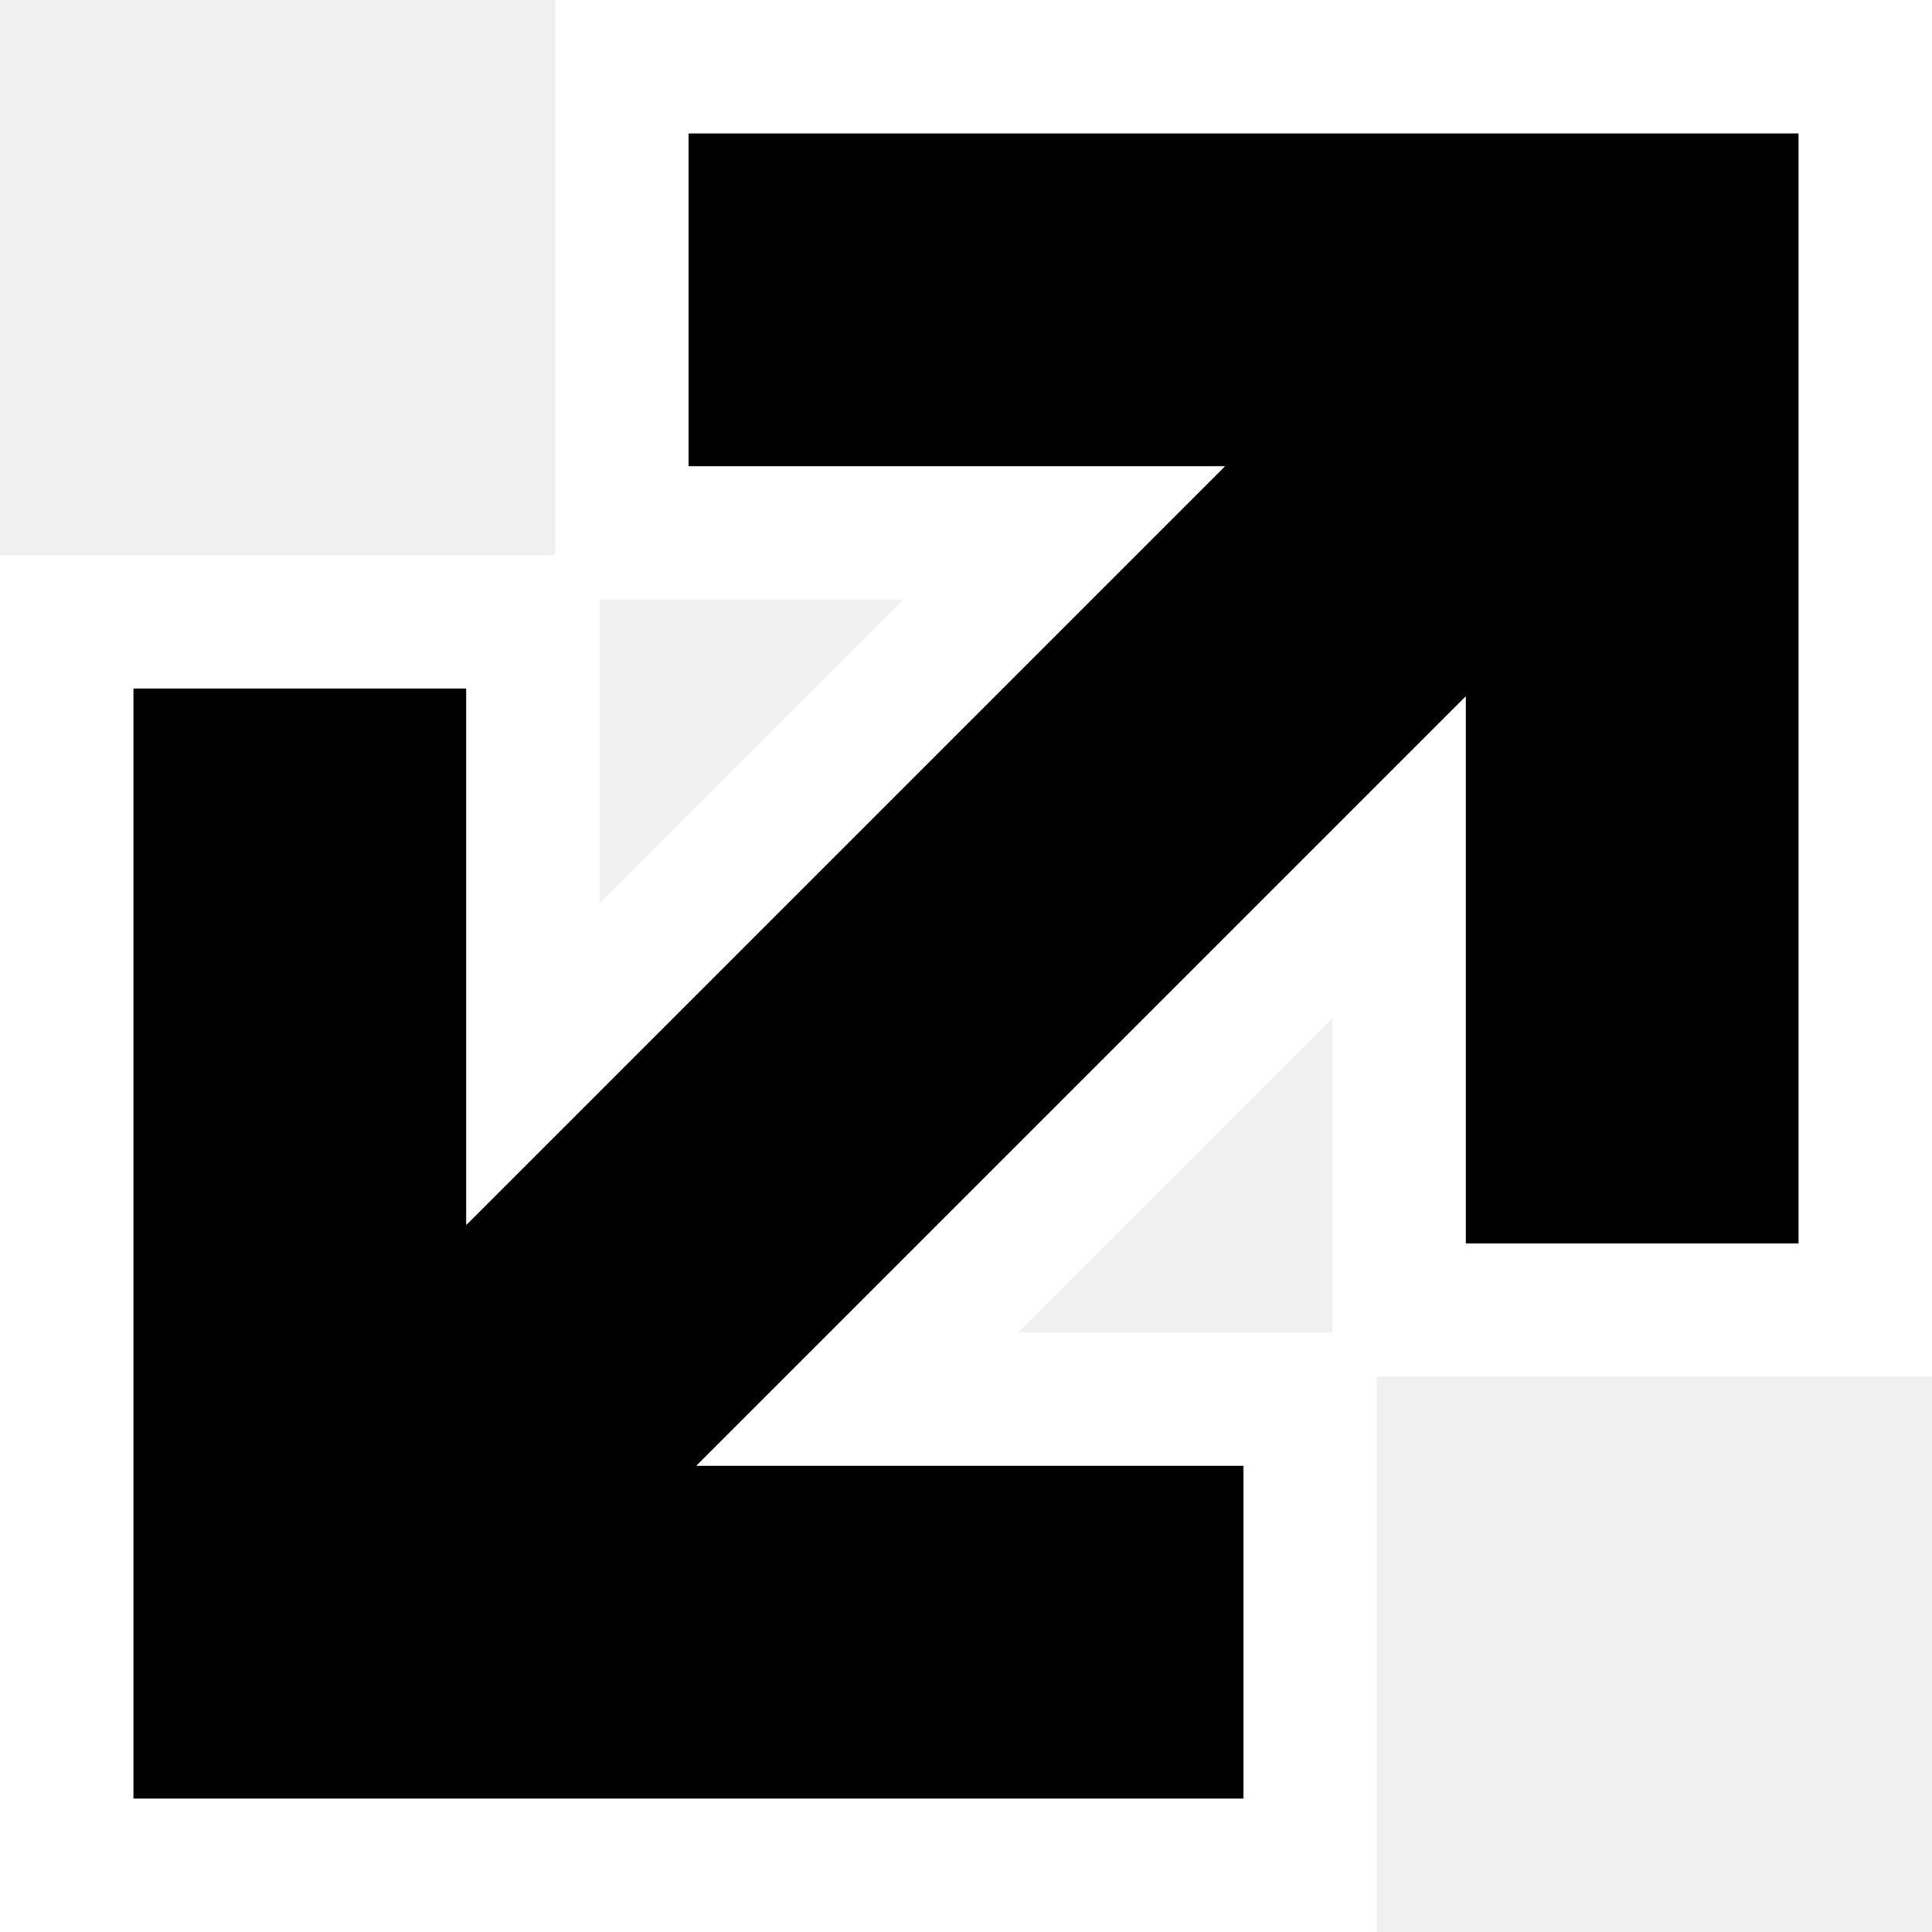
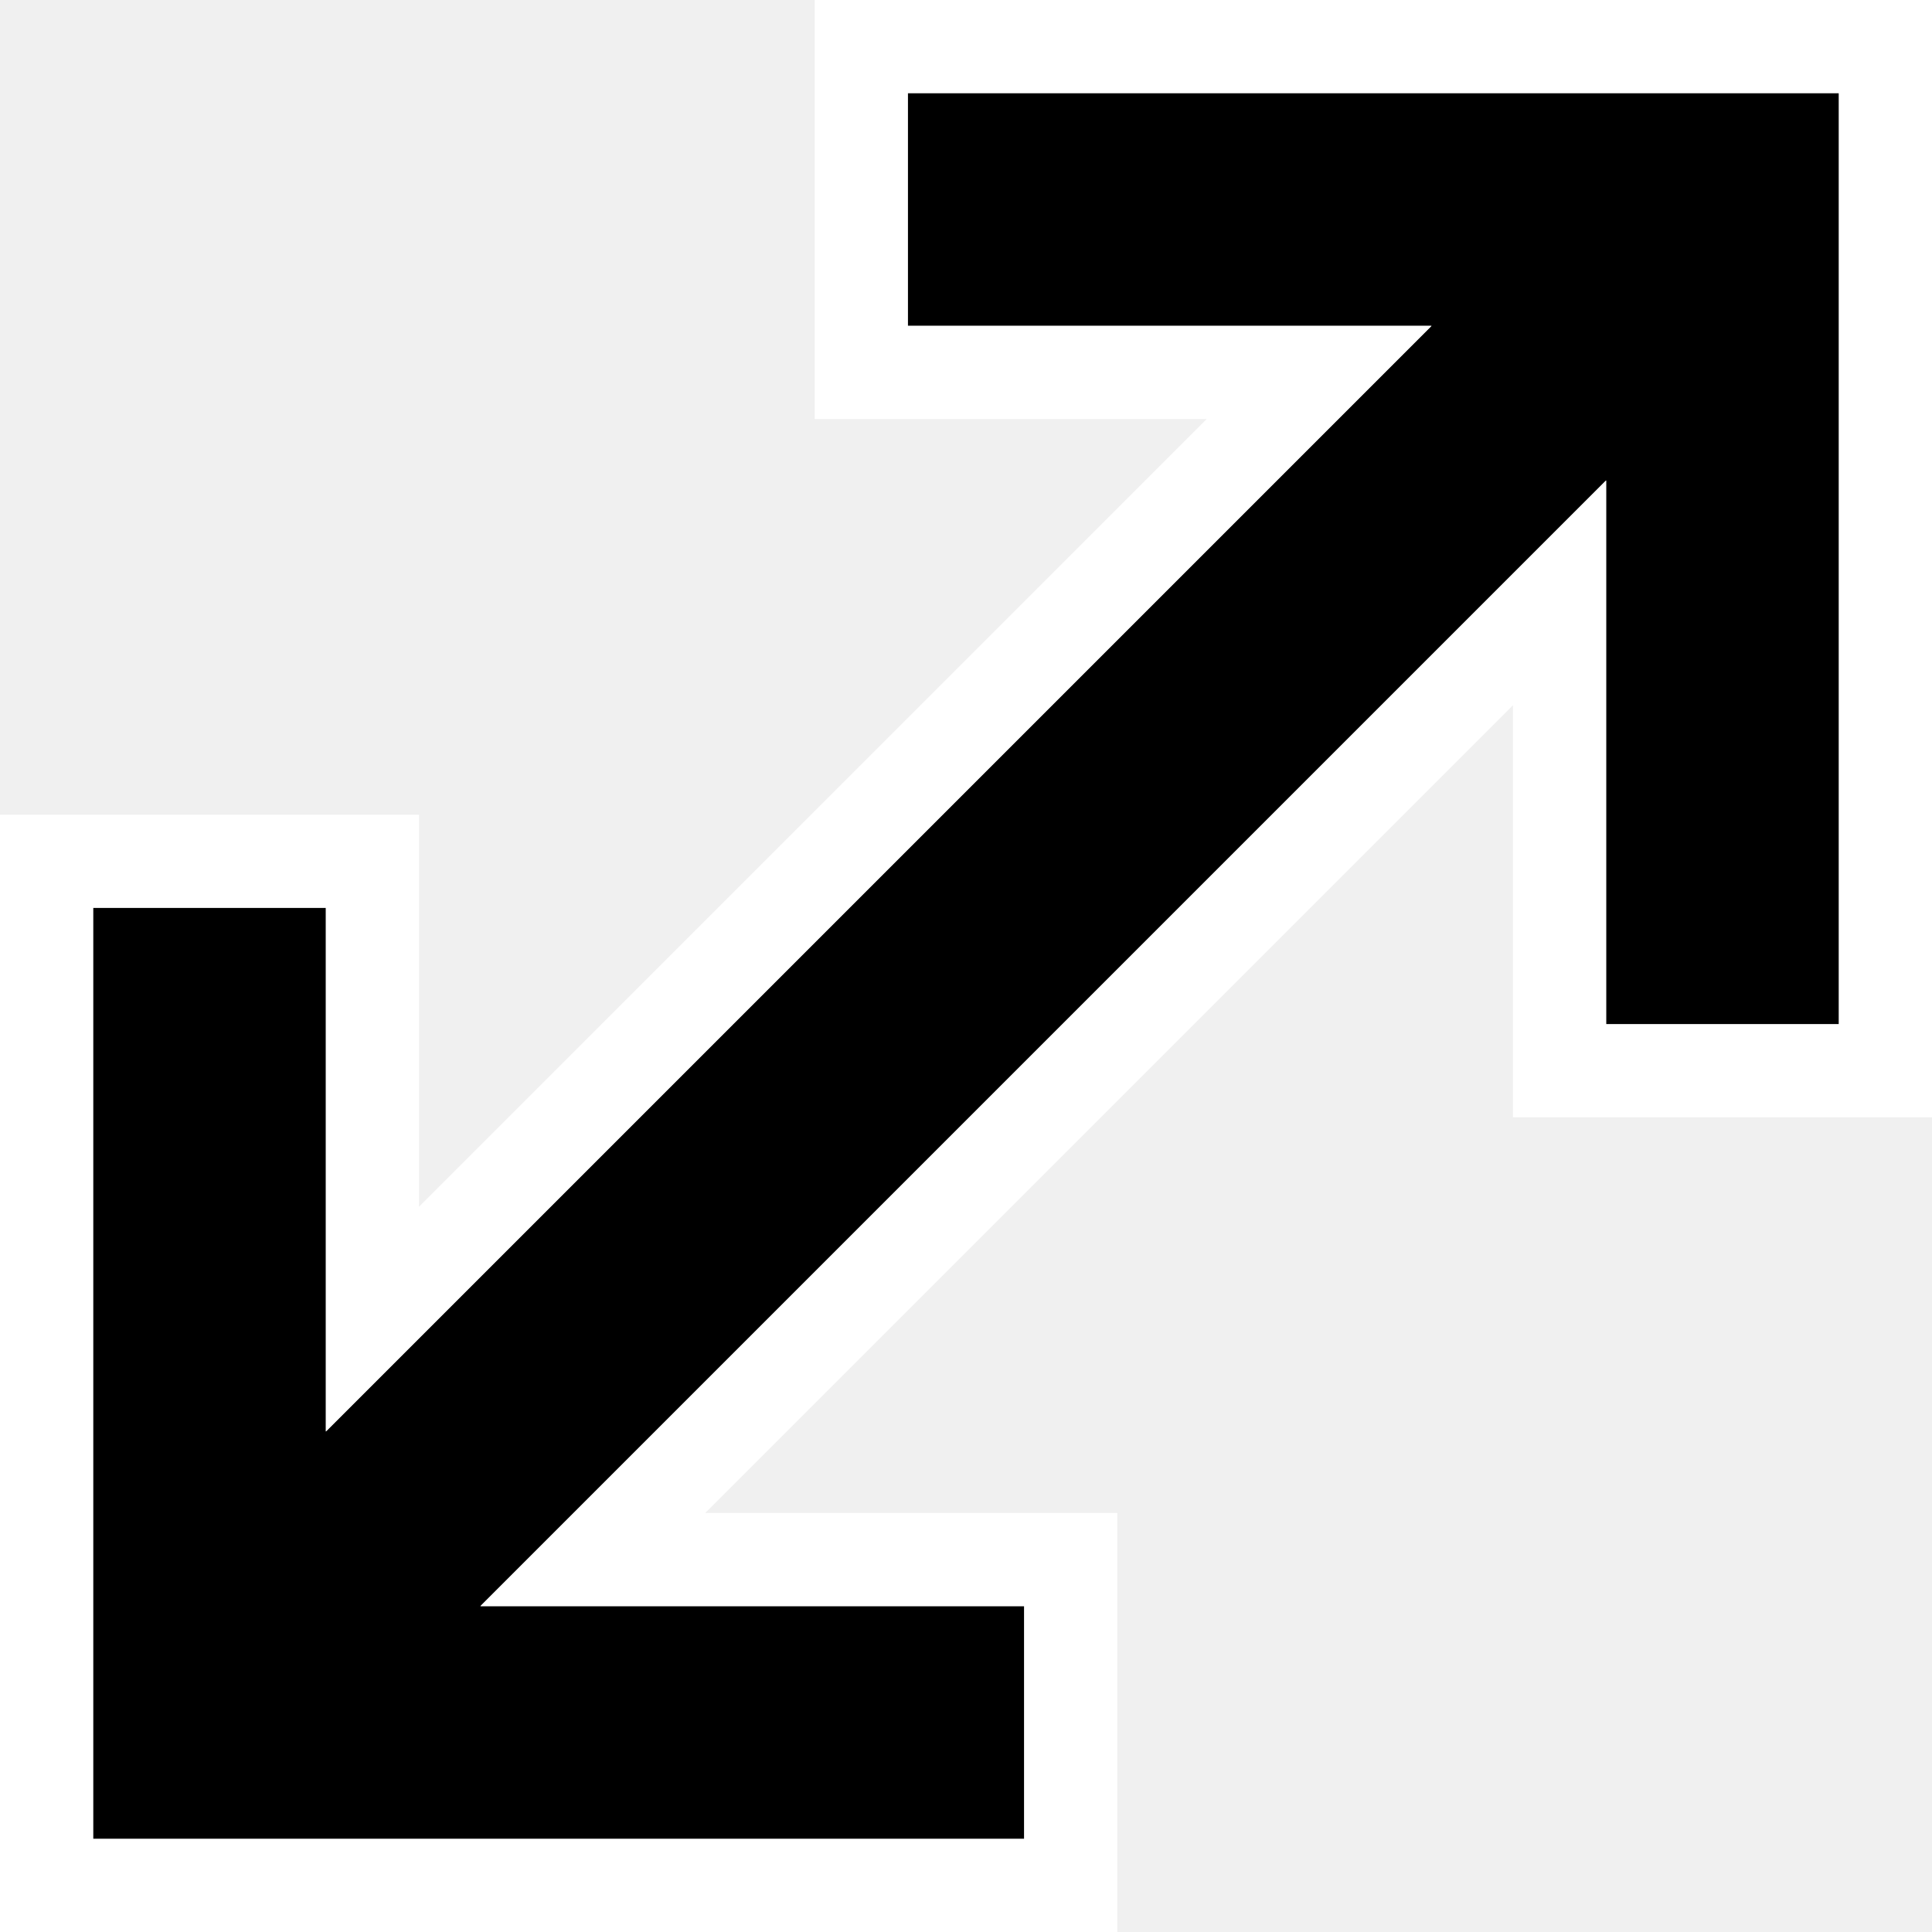
- <svg xmlns="http://www.w3.org/2000/svg" width="87" height="87" viewBox="0 0 87 87" fill="none">
-   <mask id="path-1-outside-1_761_308" maskUnits="userSpaceOnUse" x="0" y="0" width="87" height="87" fill="black">
-     <rect fill="white" width="87" height="87" />
-     <path fill-rule="evenodd" clip-rule="evenodd" d="M81 6V21V56H66V31.367L31.367 66H56V81H21H6L6 70.154L6 66V31L21 31V55.154L55.154 21H31V6L66 6H81Z" />
+ <svg xmlns="http://www.w3.org/2000/svg" width="83" height="83" viewBox="0 0 83 83" fill="none">
+   <mask id="path-1-outside-1_766_312" maskUnits="userSpaceOnUse" x="0" y="0" width="83" height="83" fill="black">
+     <rect fill="white" width="83" height="83" />
+     <path fill-rule="evenodd" clip-rule="evenodd" d="M79 4V14V44H69V20.64L20.64 69H44V79H14H4V69V39H14V61.498L61.498 14L39 14V4L69 4H79Z" />
  </mask>
-   <path fill-rule="evenodd" clip-rule="evenodd" d="M81 6V21V56H66V31.367L31.367 66H56V81H21H6L6 70.154L6 66V31L21 31V55.154L55.154 21H31V6L66 6H81Z" fill="black" />
-   <path d="M81 6H87V0H81V6ZM81 56V62H87V56H81ZM66 56H60V62H66V56ZM66 31.367H72V16.882L61.757 27.125L66 31.367ZM31.367 66L27.125 61.757L16.882 72H31.367V66ZM56 66H62V60H56V66ZM56 81V87H62V81H56ZM6 81L0 81L1.68825e-05 87H6V81ZM6 70.154L-3.05177e-05 70.154L-3.05176e-05 70.154L6 70.154ZM6 66L12 66V66H6ZM6 31V25H0V31H6ZM21 31H27V25H21V31ZM21 55.154H15V69.639L25.243 59.397L21 55.154ZM55.154 21L59.397 25.243L69.639 15H55.154V21ZM31 21H25V27H31V21ZM31 6V0H25V6H31ZM87 21V6H75V21H87ZM87 56V21H75V56H87ZM66 62H81V50H66V62ZM60 31.367V56H72V31.367H60ZM35.61 70.243L70.243 35.61L61.757 27.125L27.125 61.757L35.61 70.243ZM56 60H31.367V72H56V60ZM62 81V66H50V81H62ZM21 87H56V75H21V87ZM21 75H6V87H21V75ZM-3.05176e-05 70.154L0 81L12 81L12 70.154L-3.05176e-05 70.154ZM1.61904e-10 66L-3.05174e-05 70.154L12 70.154L12 66L1.61904e-10 66ZM12 66V31H0V66H12ZM6 37H21V25L6 25V37ZM15 31V55.154H27V31L15 31ZM50.911 16.757L16.757 50.911L25.243 59.397L59.397 25.243L50.911 16.757ZM31 27H55.154V15L31 15V27ZM25 6V21H37V6L25 6ZM66 0L31 0V12L66 12V0ZM81 0H66V12H81V0Z" fill="white" mask="url(#path-1-outside-1_761_308)" />
+   <path fill-rule="evenodd" clip-rule="evenodd" d="M79 4V14V44H69V20.64L20.64 69H44V79H14H4V69V39H14V61.498L61.498 14L39 14V4L69 4H79Z" fill="black" />
+   <path d="M79 4H83V0H79V4ZM79 44V48H83V44H79ZM69 44H65V48H69V44ZM69 20.64H73V10.983L66.172 17.812L69 20.64ZM20.64 69L17.812 66.172L10.983 73H20.64V69ZM44 69H48V65H44V69ZM44 79V83H48V79H44ZM4 79H0V83H4V79ZM4 39V35H0V39H4ZM14 39H18V35H14V39ZM14 61.498H10V71.155L16.828 64.327L14 61.498ZM61.498 14L64.327 16.828L71.155 10H61.498V14ZM39 14H35V18H39V14ZM39 4V0H35V4H39ZM83 14V4H75V14H83ZM83 44V14H75V44H83ZM69 48H79V40H69V48ZM65 20.64V44H73V20.64H65ZM23.469 71.828L71.828 23.469L66.172 17.812L17.812 66.172L23.469 71.828ZM44 65H20.64V73H44V65ZM48 79V69H40V79H48ZM14 83H44V75H14V83ZM14 75H4V83H14V75ZM8 79V69H0V79H8ZM8 69V39H0V69H8ZM4 43H14V35H4V43ZM10 39V61.498H18V39H10ZM58.67 11.172L11.172 58.67L16.828 64.327L64.327 16.828L58.67 11.172ZM39 18H61.498V10H39V18ZM35 4V14H43V4H35ZM69 0L39 0V8H69V0ZM79 0L69 0V8H79V0Z" fill="white" mask="url(#path-1-outside-1_766_312)" />
</svg>
